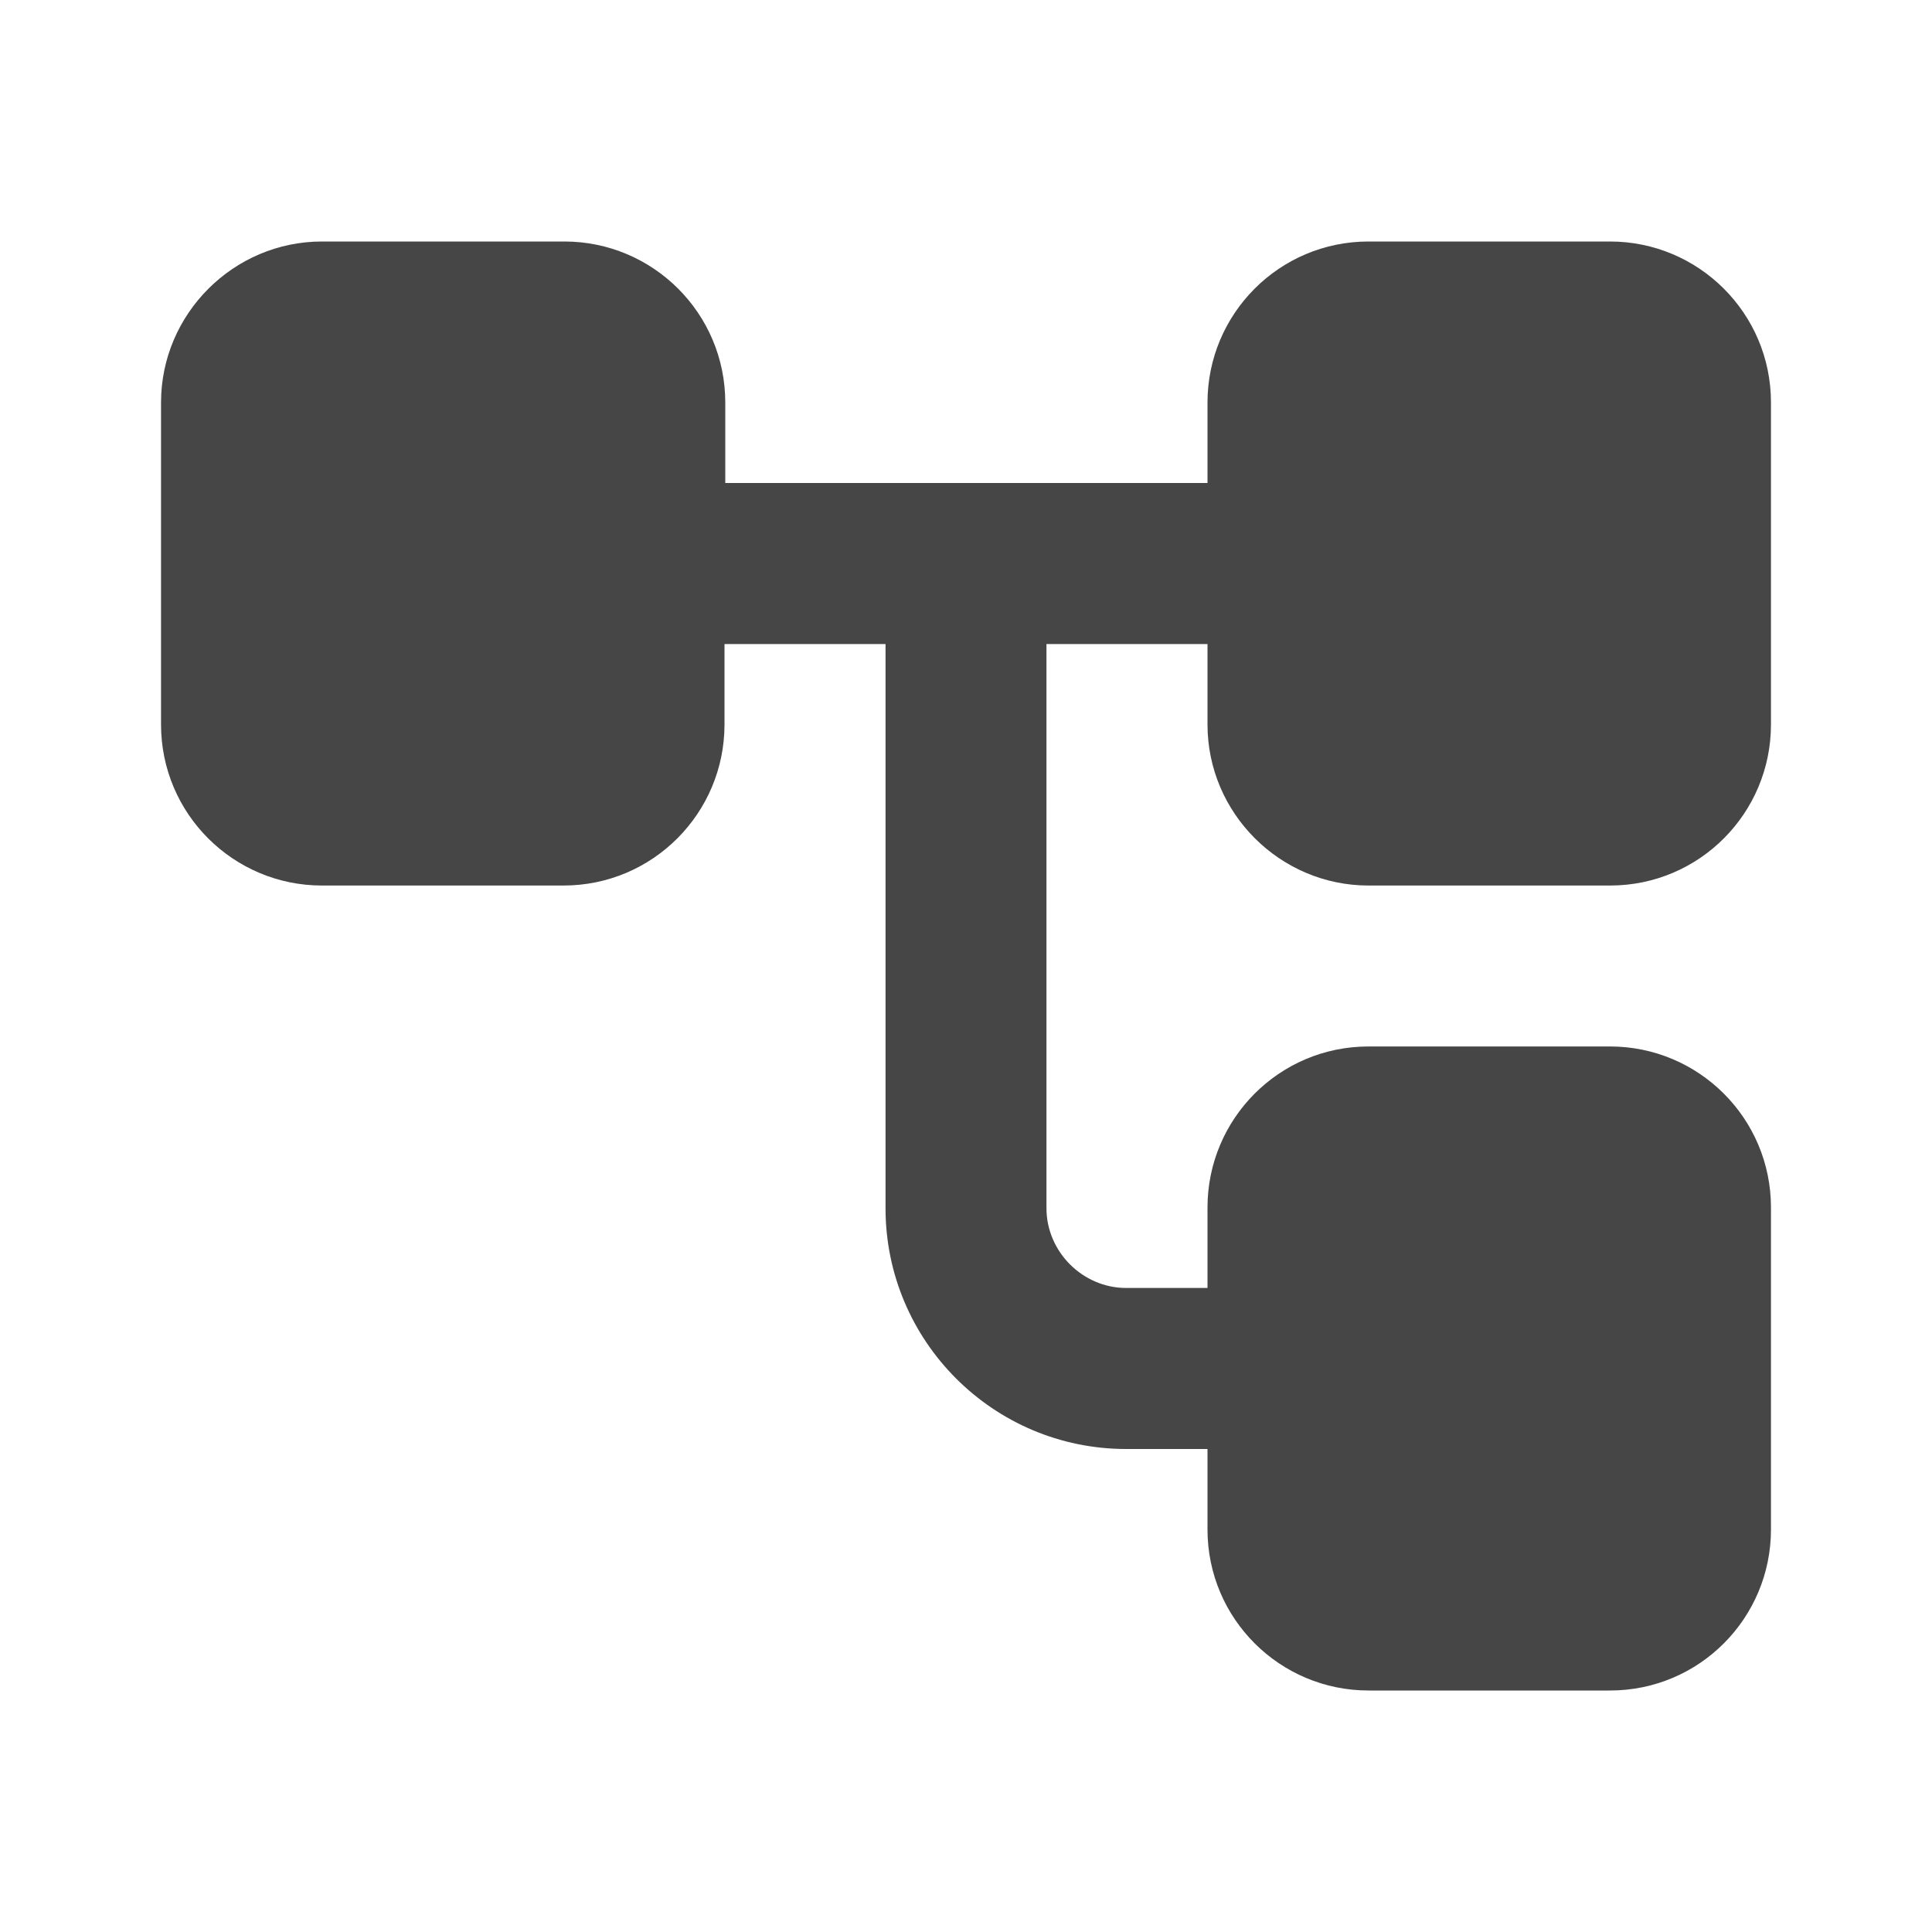
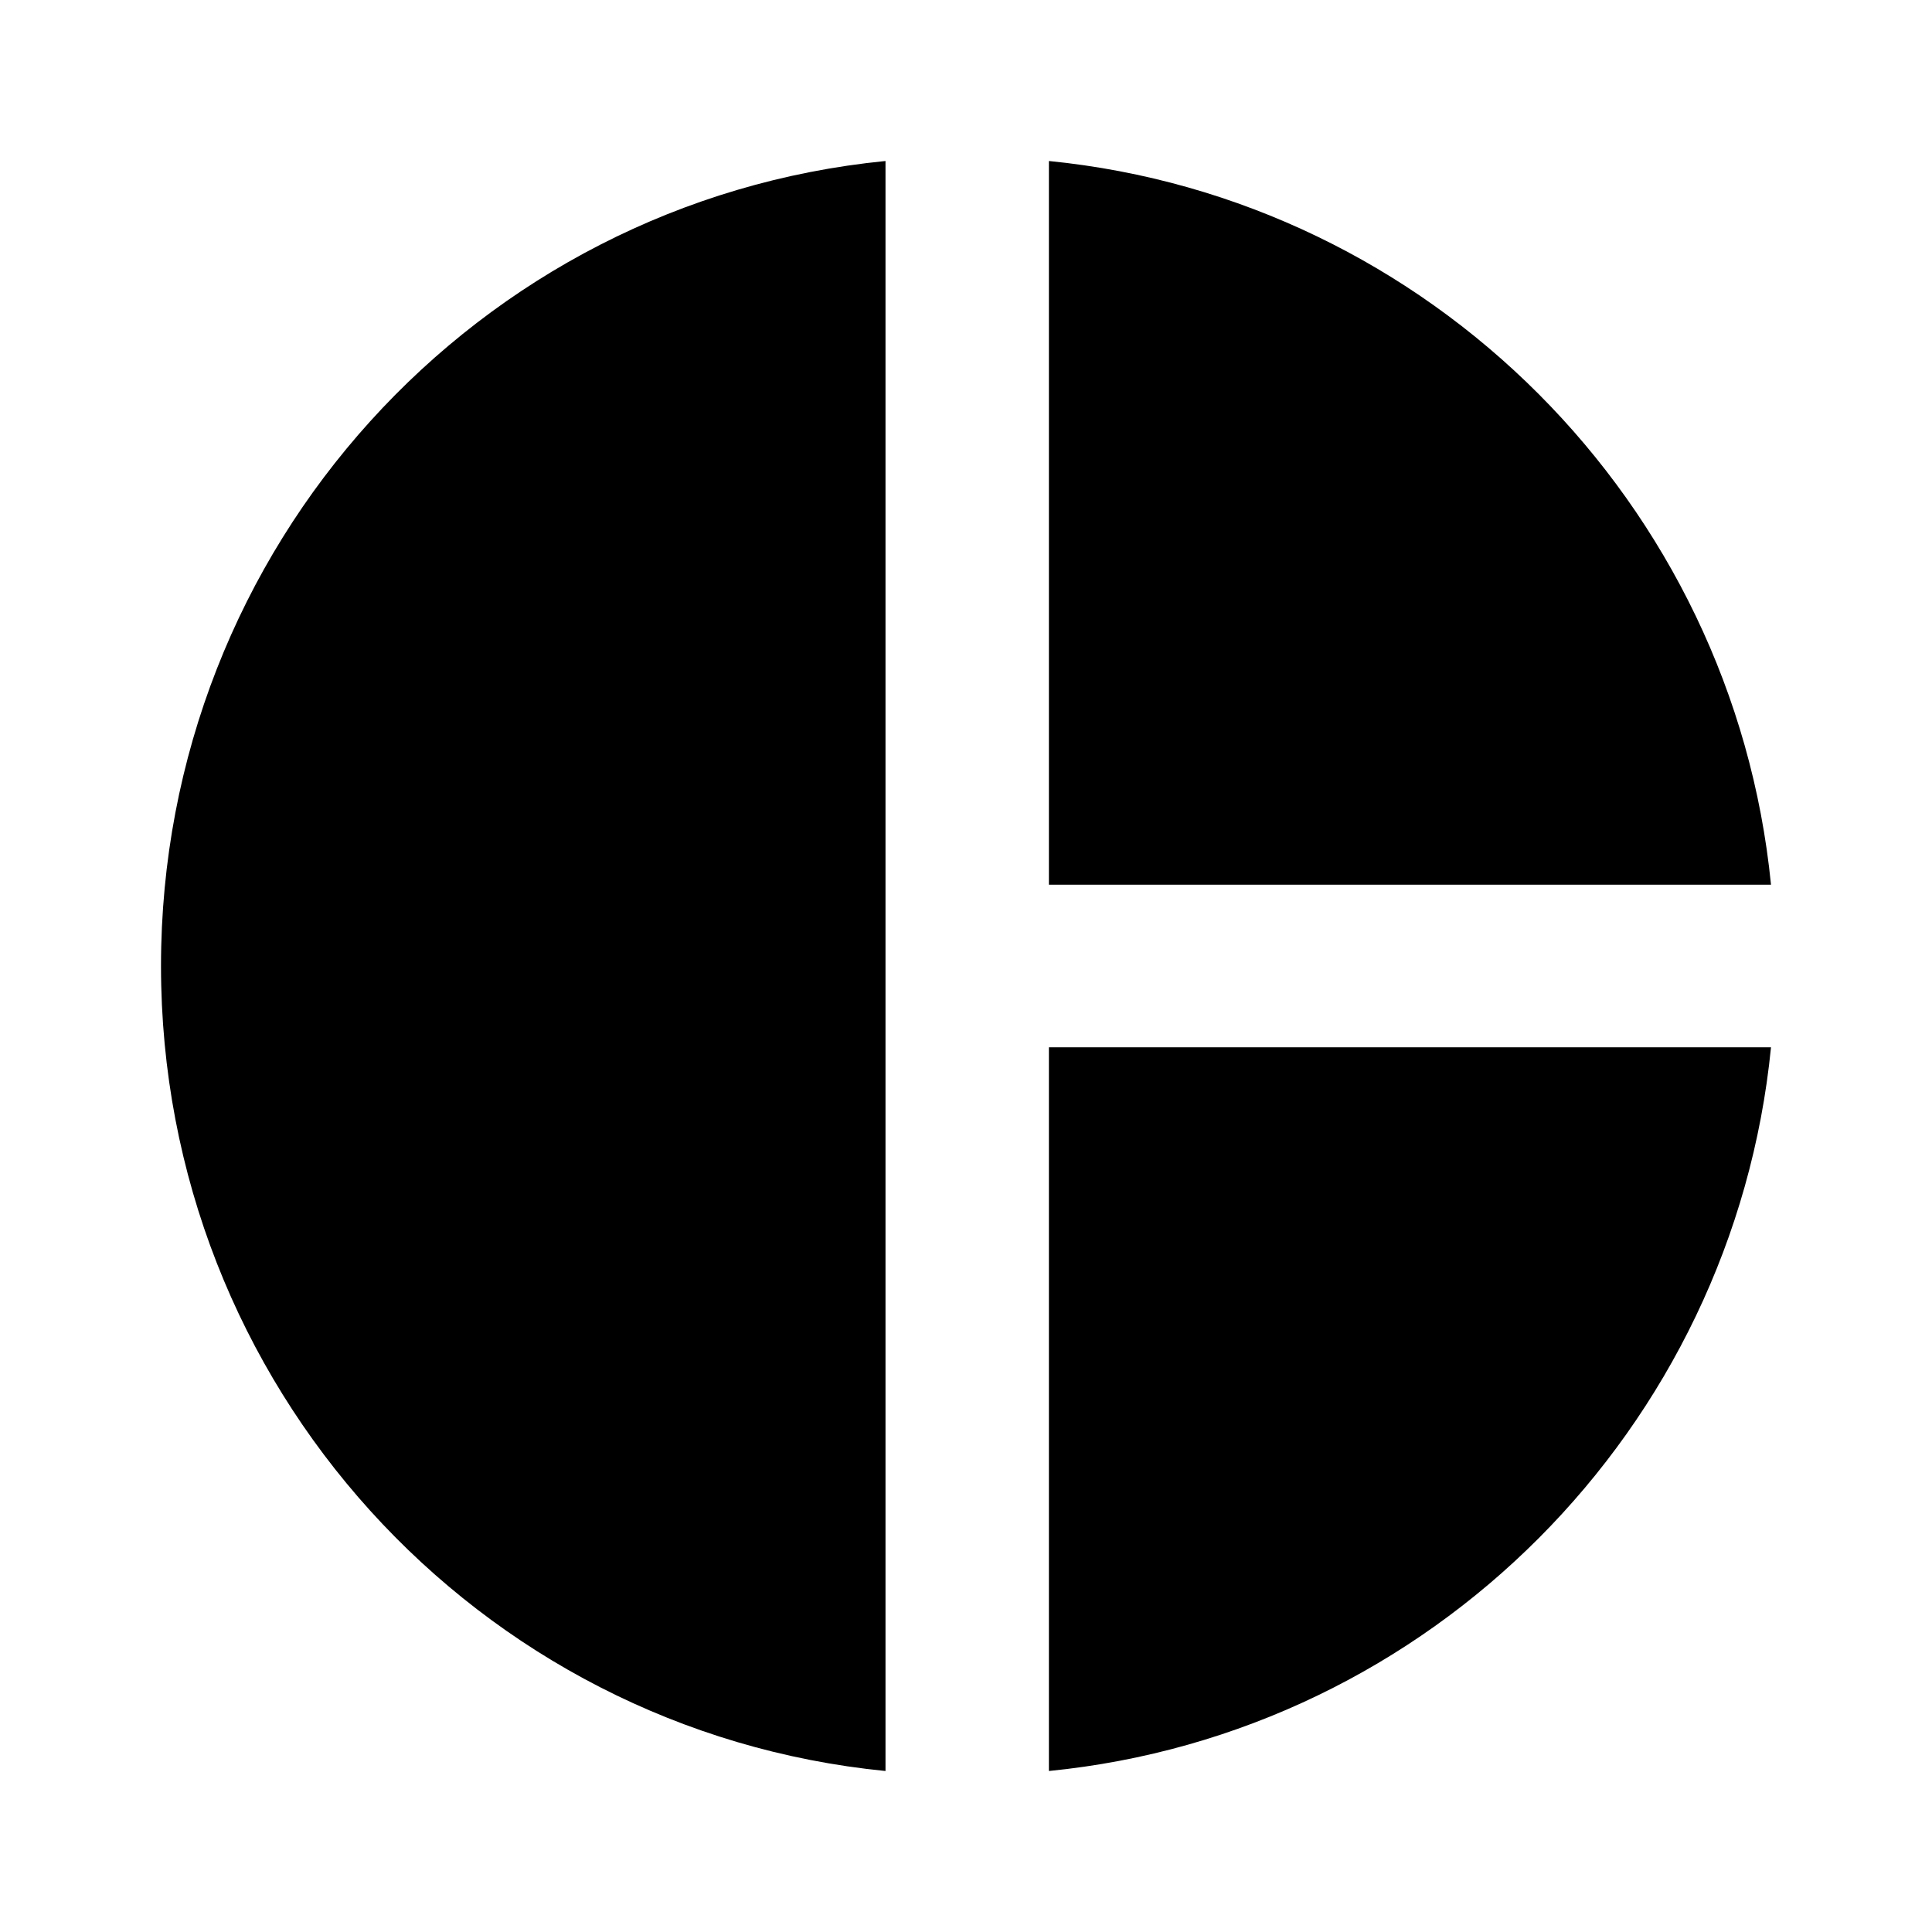
- <svg xmlns="http://www.w3.org/2000/svg" width="20" height="20" viewBox="0 0 20 20" fill="none">
-   <path d="M14.167 9.167H16.667C17.592 9.167 18.333 8.417 18.333 7.5V4.167C18.333 3.242 17.583 2.5 16.667 2.5H14.167C13.242 2.5 12.5 3.25 12.5 4.167V5H7.508V4.167C7.508 3.242 6.758 2.5 5.842 2.5H3.333C2.417 2.5 1.667 3.25 1.667 4.167V7.5C1.667 8.425 2.417 9.167 3.333 9.167H5.833C6.758 9.167 7.5 8.417 7.5 7.5V6.667H9.167V12.508C9.167 13.883 10.283 15 11.658 15H12.5V15.833C12.5 16.758 13.25 17.5 14.167 17.5H16.667C17.592 17.5 18.333 16.75 18.333 15.833V12.5C18.333 11.575 17.583 10.833 16.667 10.833H14.167C13.242 10.833 12.5 11.583 12.5 12.5V13.333H11.658C11.208 13.333 10.833 12.958 10.833 12.508V6.667H12.5V7.5C12.5 8.417 13.25 9.167 14.167 9.167Z" fill="#464646" />
+ <svg xmlns="http://www.w3.org/2000/svg" viewBox="0 0 24 24" fill="currentColor">
+   <path d="M11 2v20c-5.07-.5-9-4.79-9-10s3.93-9.5 9-10m2.03 0v8.99H22c-.47-4.74-4.24-8.52-8.97-8.99m0 11.01V22c4.74-.47 8.5-4.25 8.97-8.99z" />
</svg>
